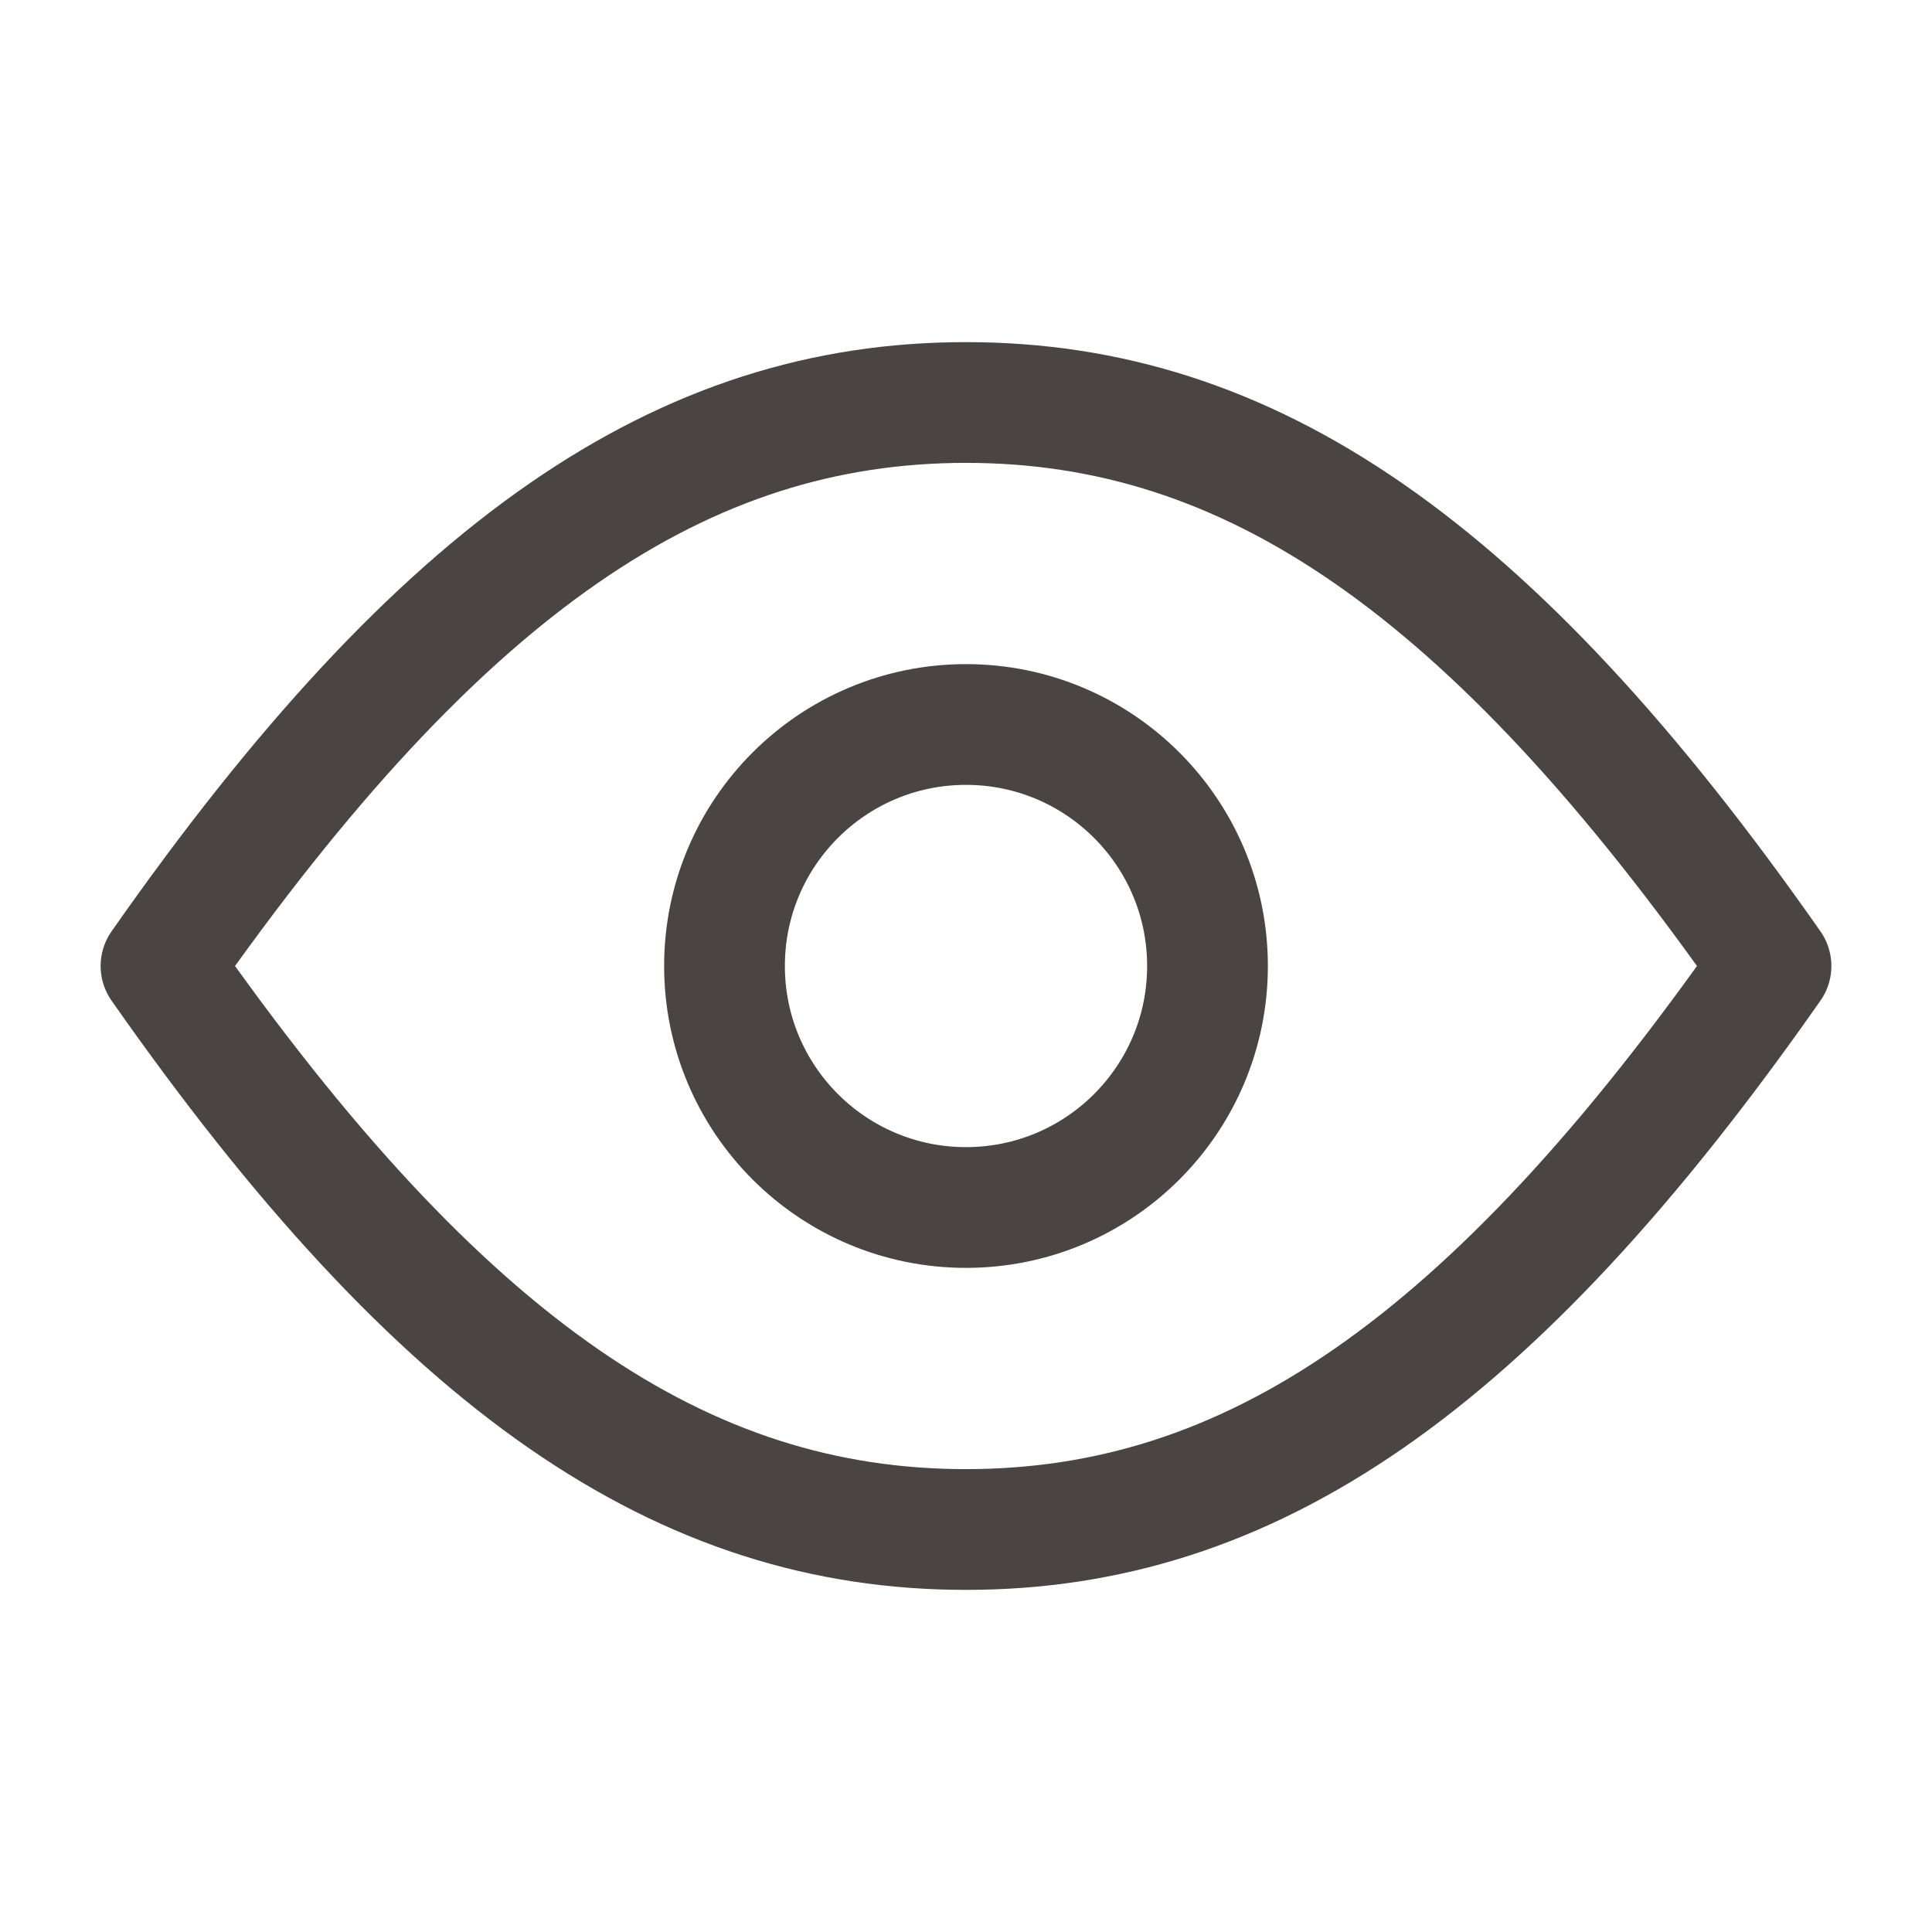
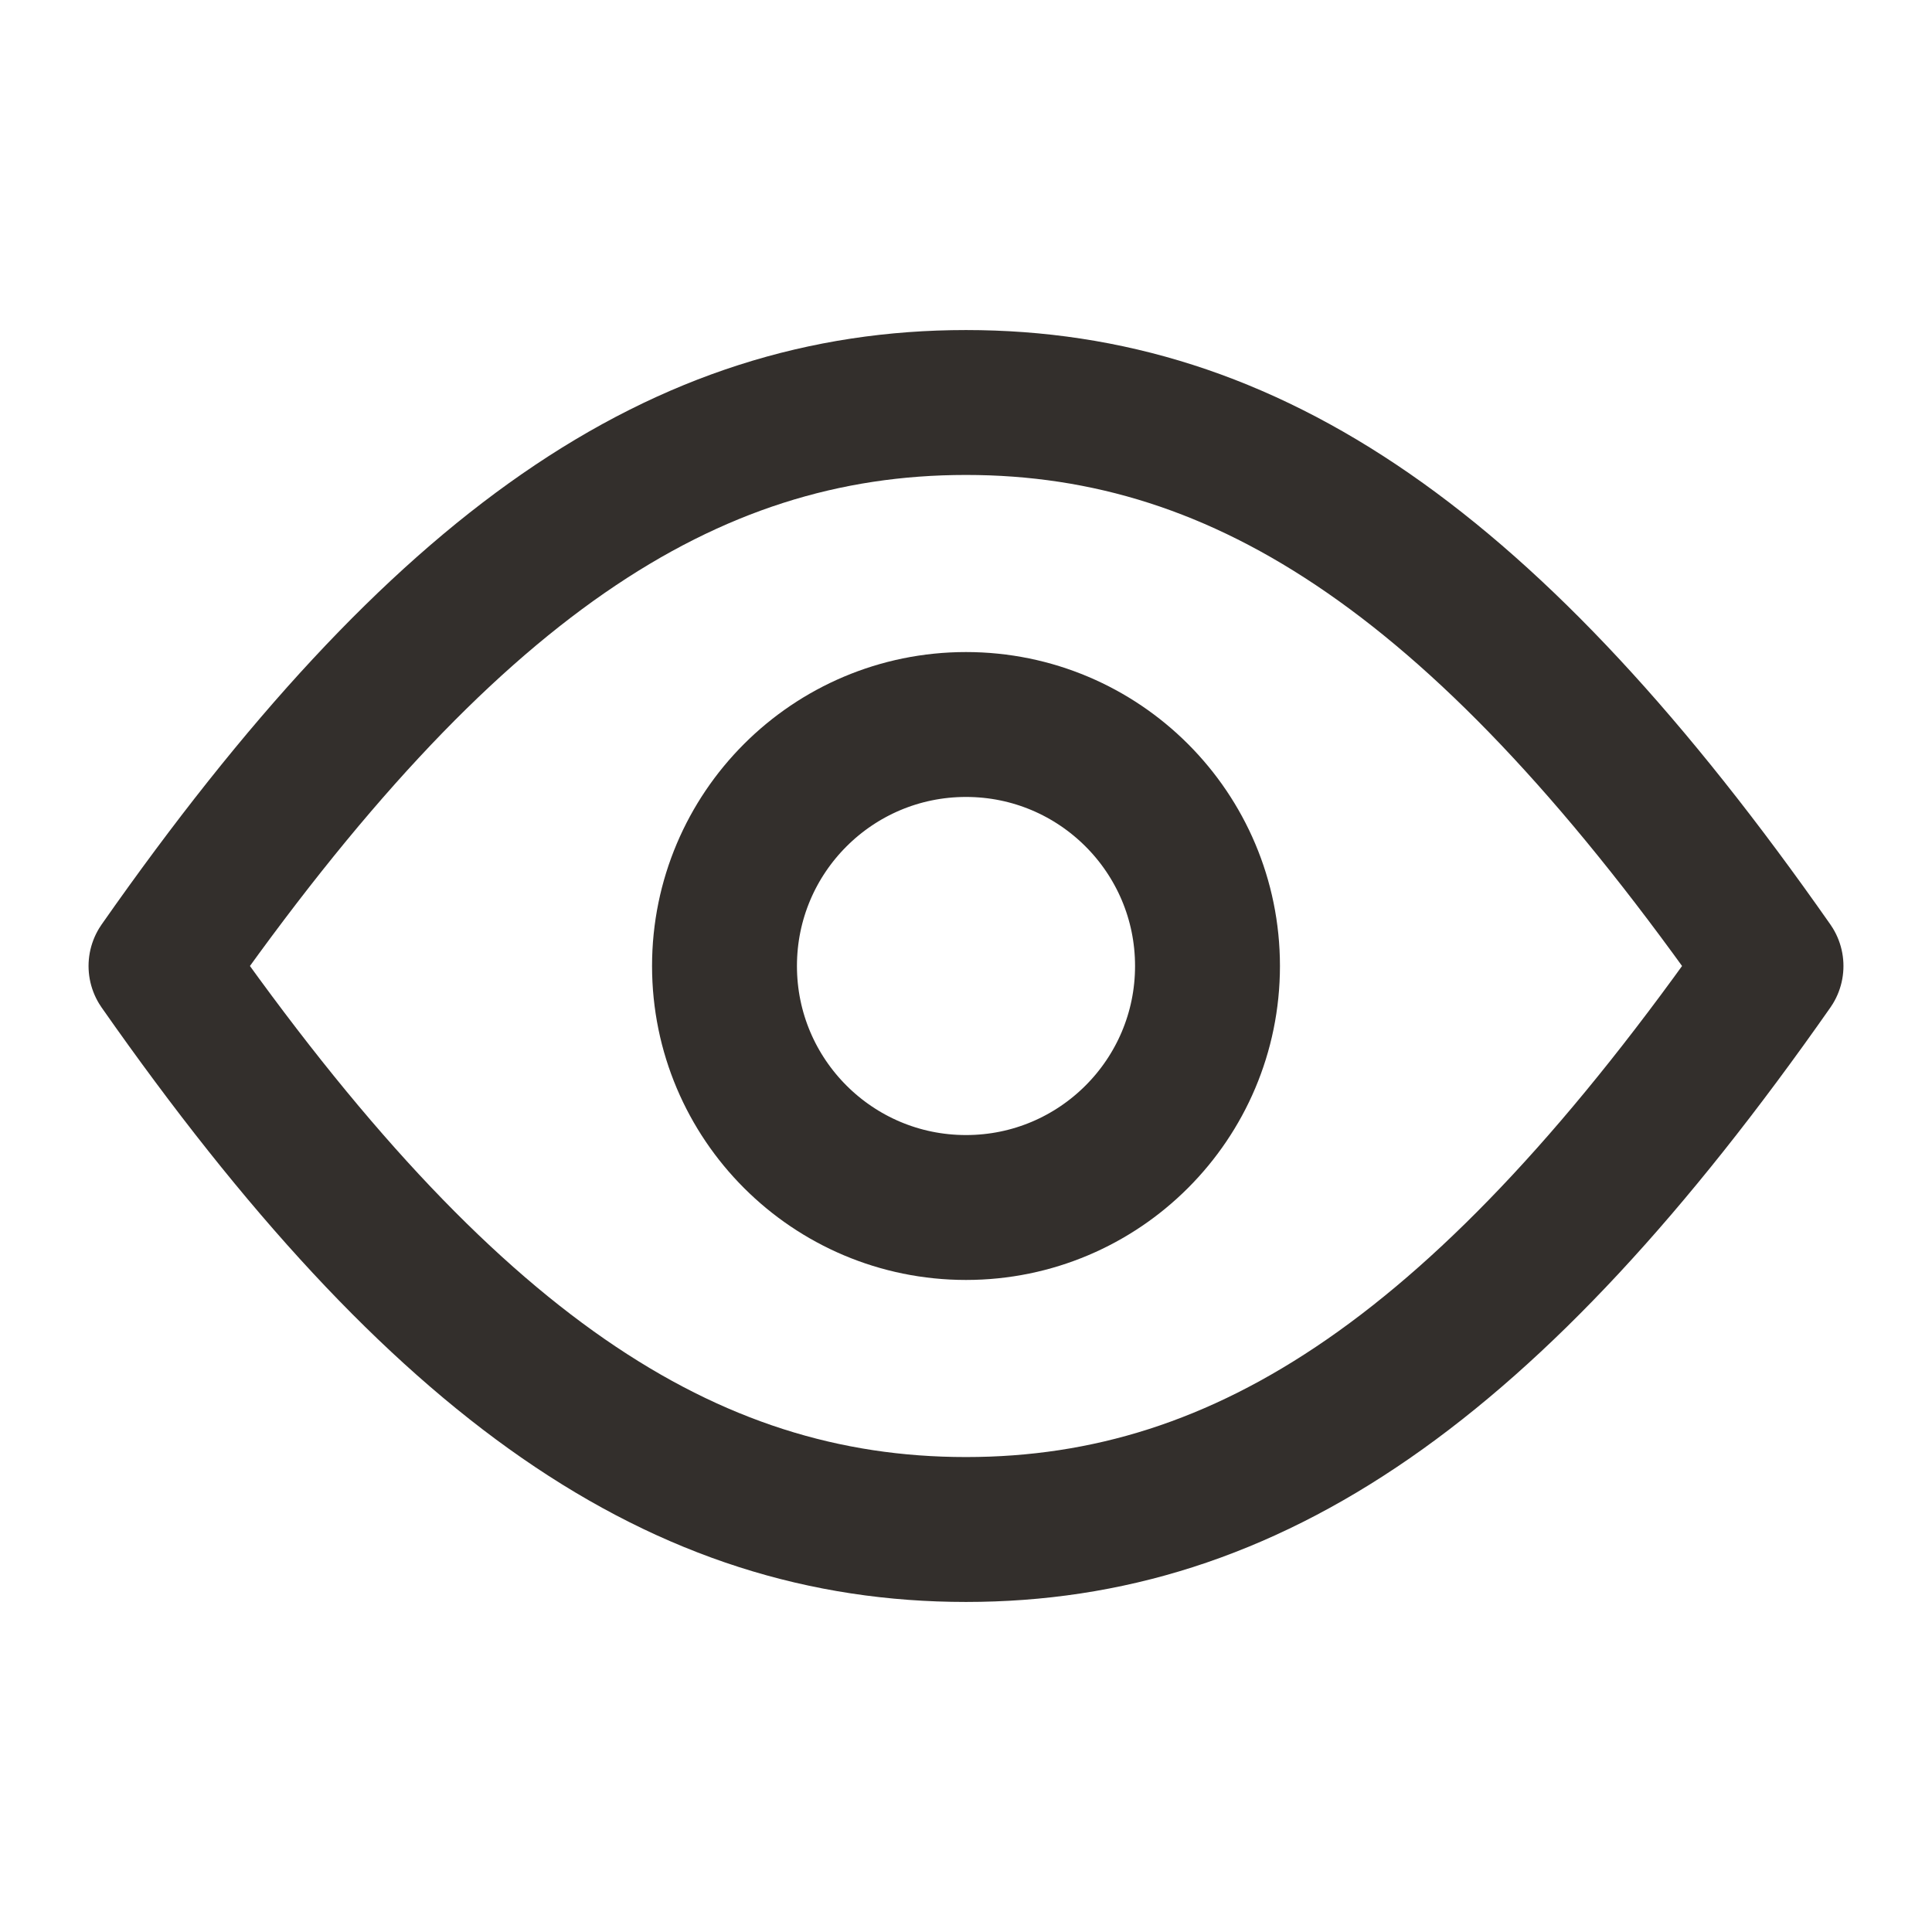
- <svg xmlns="http://www.w3.org/2000/svg" viewBox="0 0 24 24" fill="none" stroke="#4A4542" stroke-width="1.5" stroke-linecap="round" stroke-linejoin="round">
+ <svg xmlns="http://www.w3.org/2000/svg" viewBox="0 0 24 24" fill="none" stroke="#332F2C" stroke-width="1.8" stroke-linecap="round" stroke-linejoin="round">
  <path d="M2 12c3.5-5 6.5-7 10-7s6.5 2 10 7c-3.5 5-6.5 7-10 7s-6.5-2-10-7Z" />
  <circle cx="12" cy="12" r="3" />
</svg>
